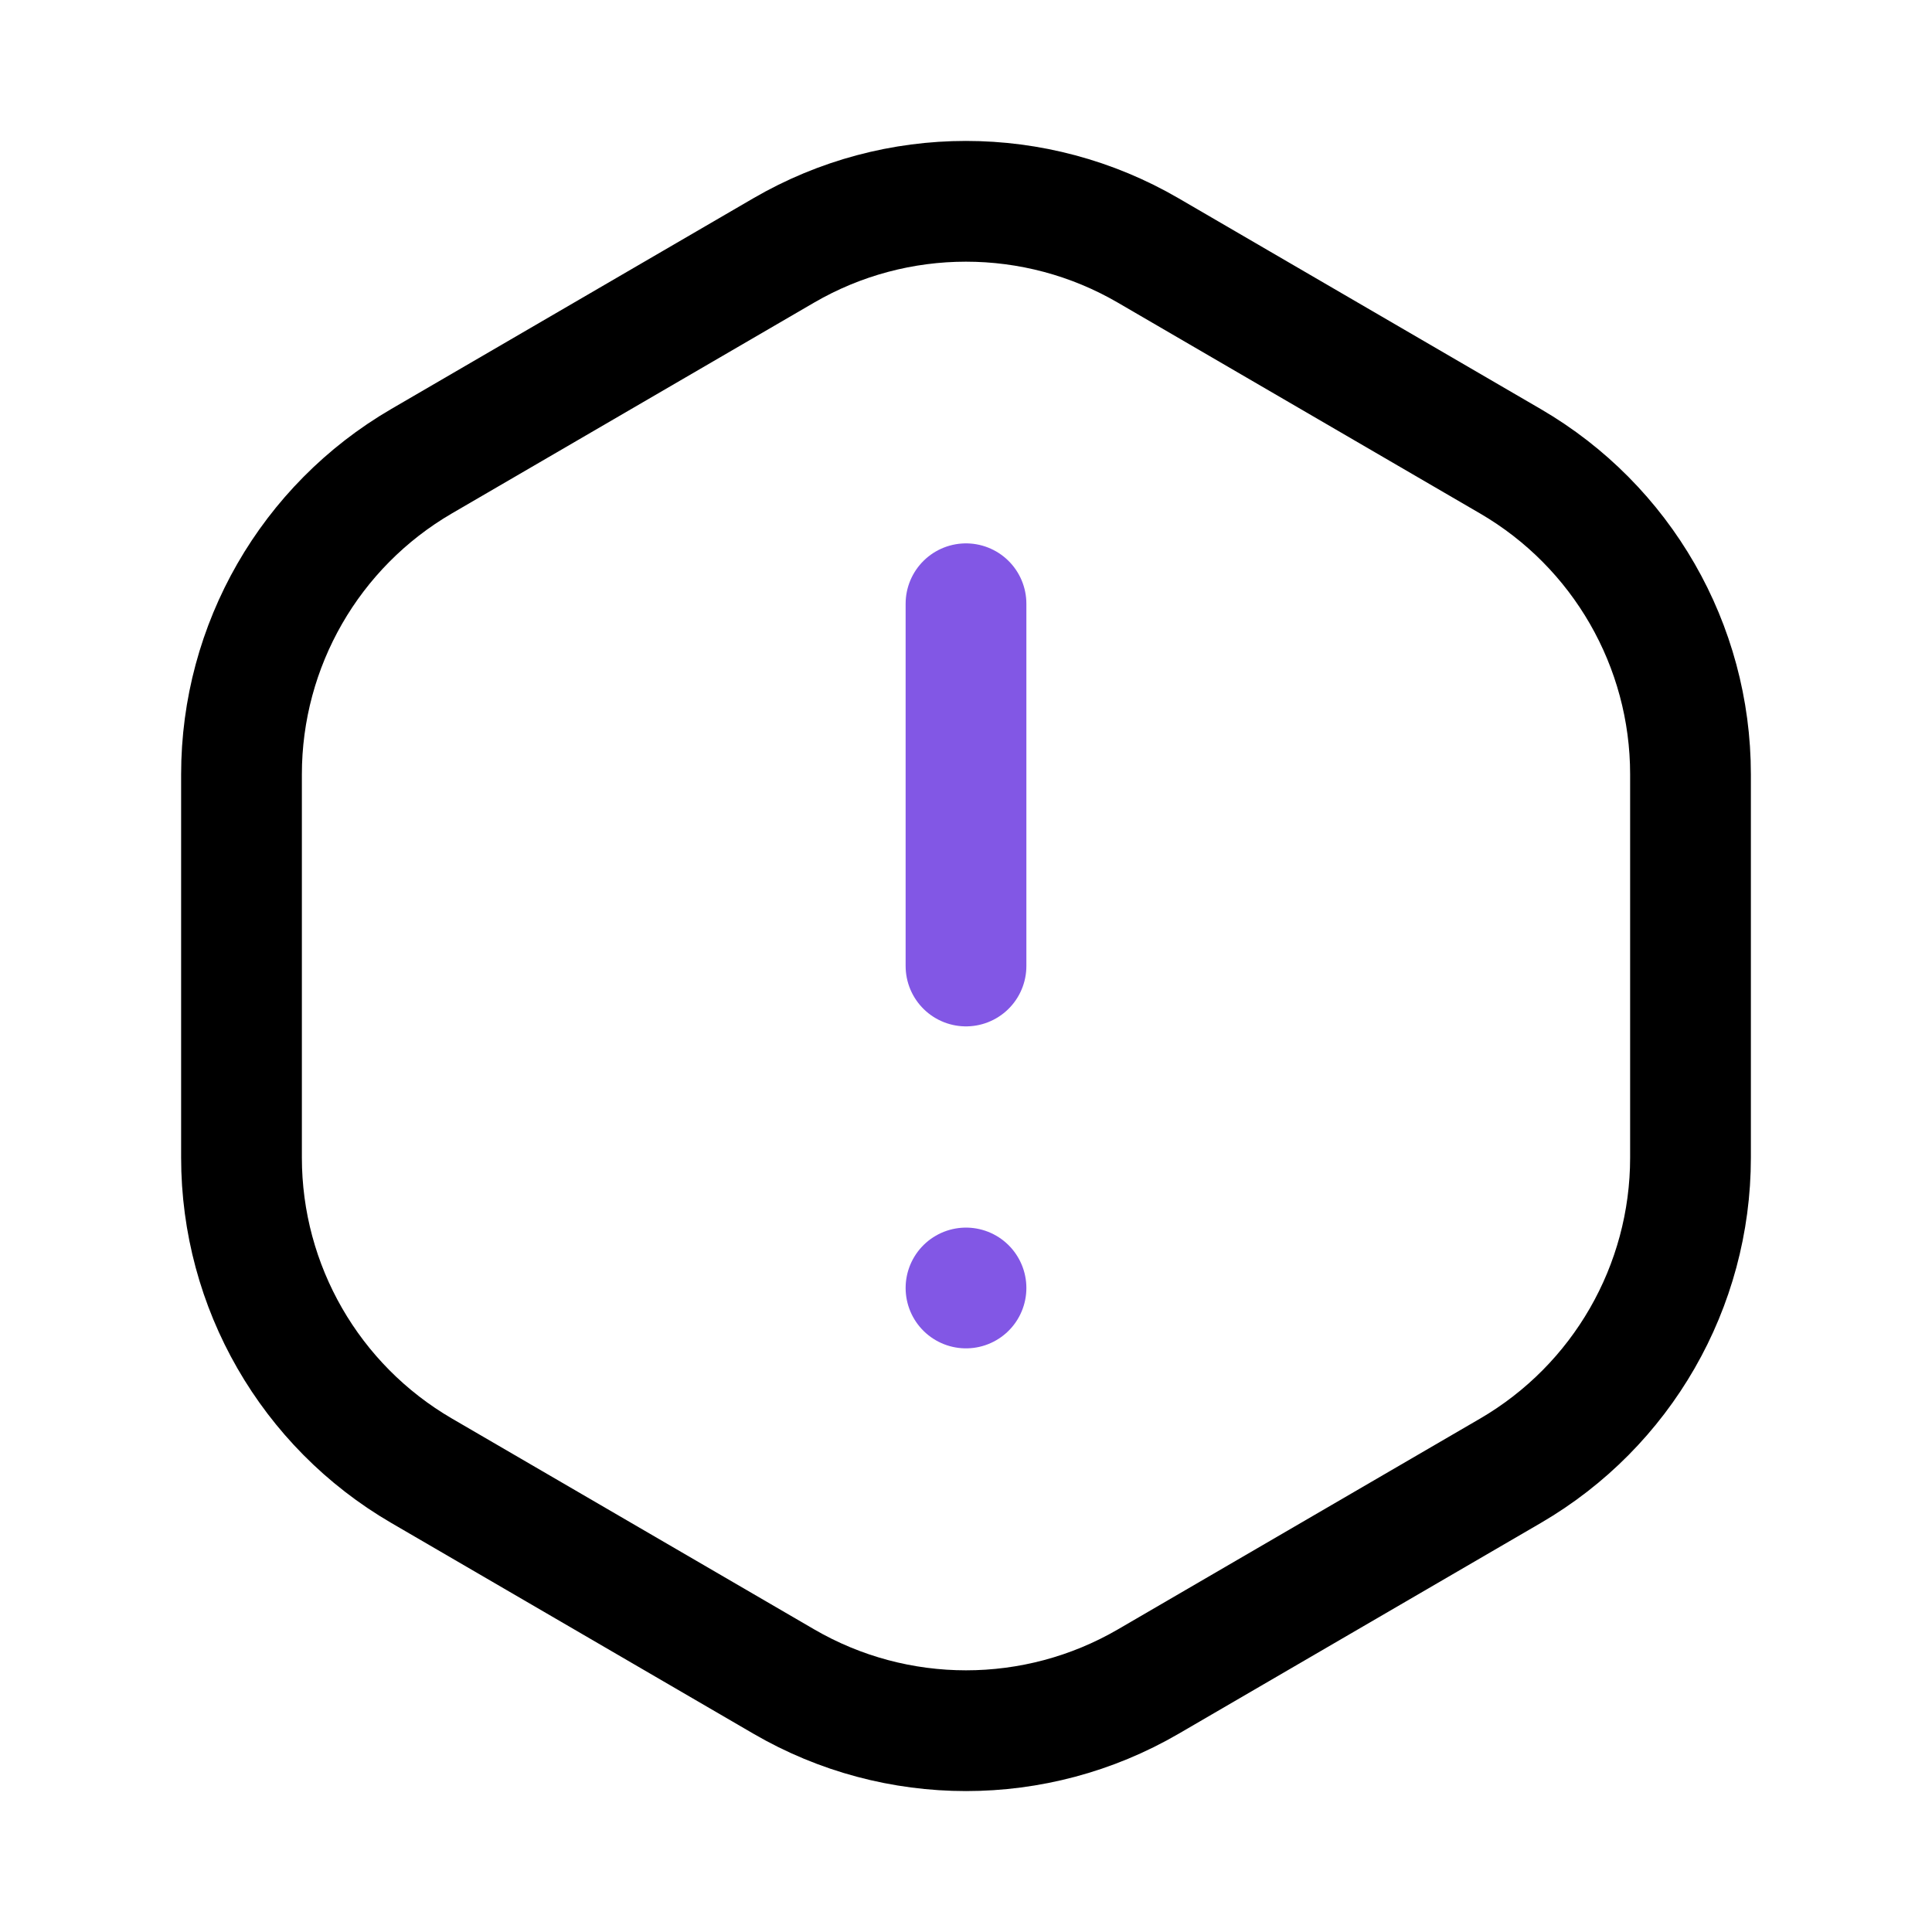
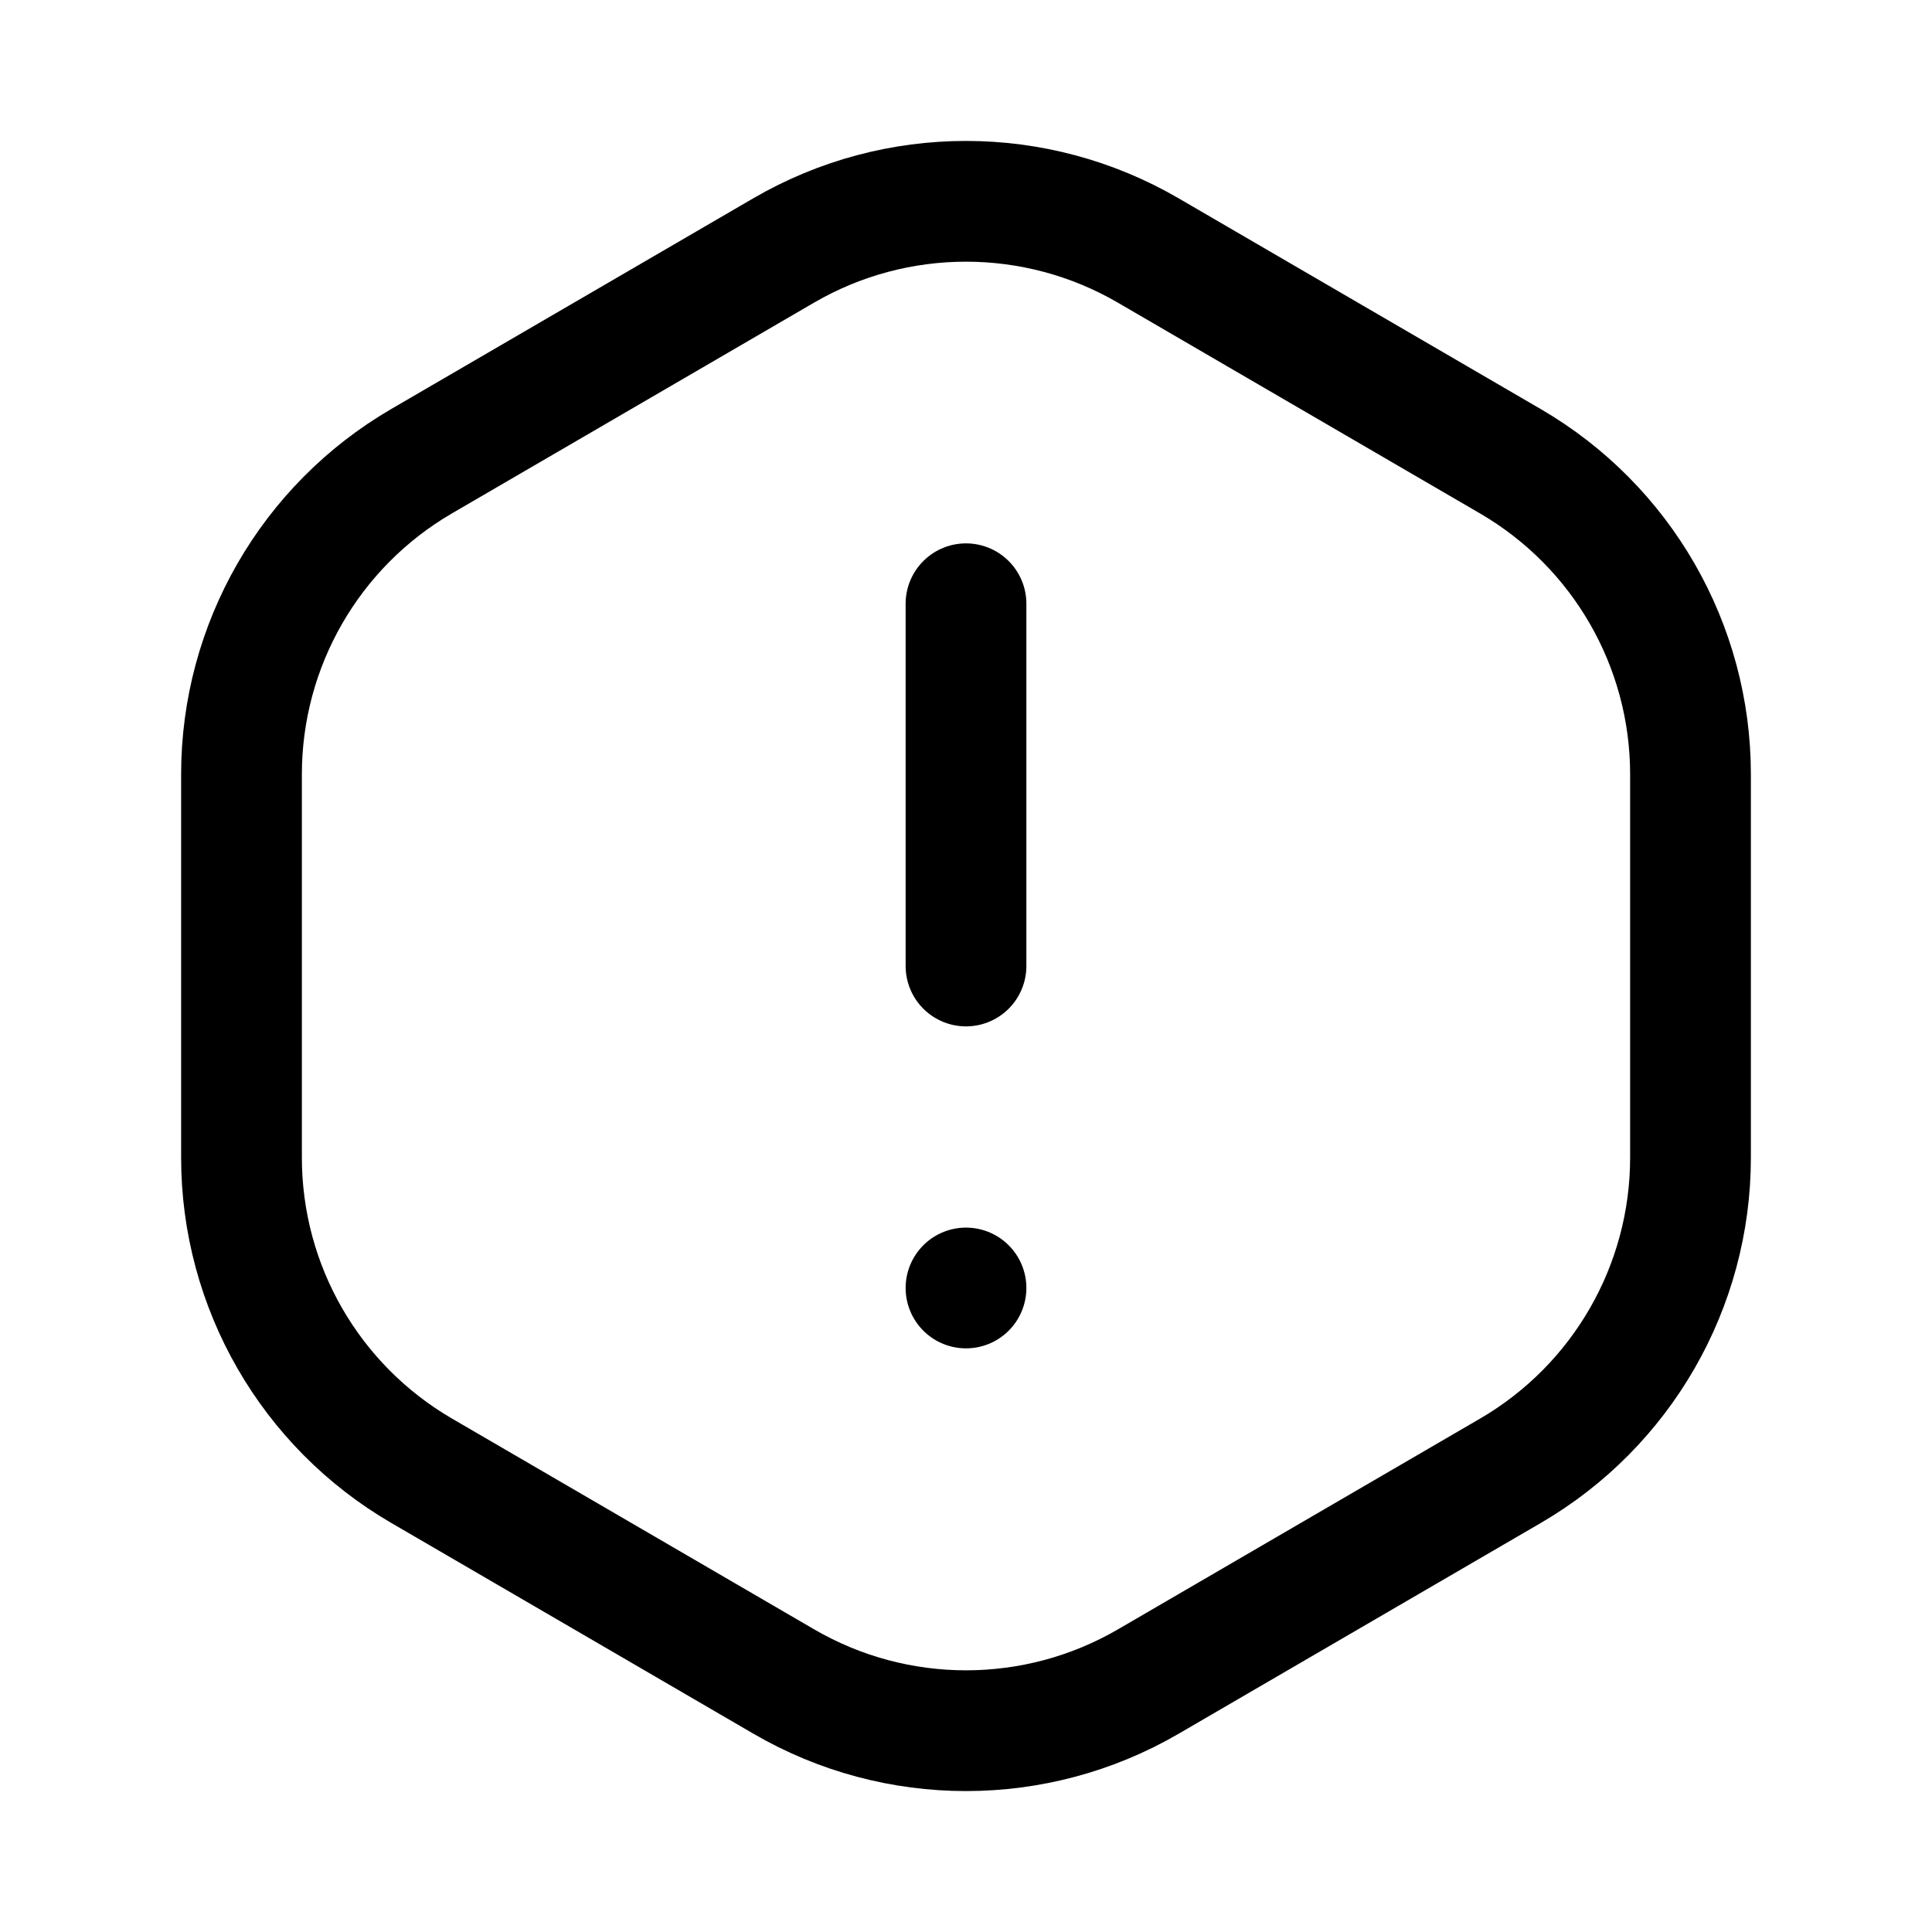
<svg xmlns="http://www.w3.org/2000/svg" width="32" height="32" viewBox="0 0 32 32" fill="none">
-   <path d="M16 16V10" stroke="#8257E5" stroke-width="2" stroke-linecap="round" stroke-linejoin="round" />
-   <path d="M16 21.333L16 21.333" stroke="#8257E5" stroke-width="2" stroke-linecap="round" stroke-linejoin="round" />
+   <path d="M16 16V10" stroke="Black" stroke-width="2" stroke-linecap="round" stroke-linejoin="round" />
+   <path d="M16 21.333L16 21.333" stroke="black" stroke-width="2" stroke-linecap="round" stroke-linejoin="round" />
  <path d="M4 19.174V12.825C4 10.689 5.136 8.715 6.981 7.64L12.981 4.148C14.847 3.063 17.152 3.063 19.017 4.148L25.017 7.64C26.864 8.715 28 10.689 28 12.825V19.174C28 21.311 26.864 23.285 25.019 24.36L19.019 27.852C17.153 28.937 14.848 28.937 12.983 27.852L6.983 24.36C5.136 23.285 4 21.311 4 19.174V19.174Z" stroke="black" stroke-width="2" stroke-linecap="round" stroke-linejoin="round" />
</svg>
